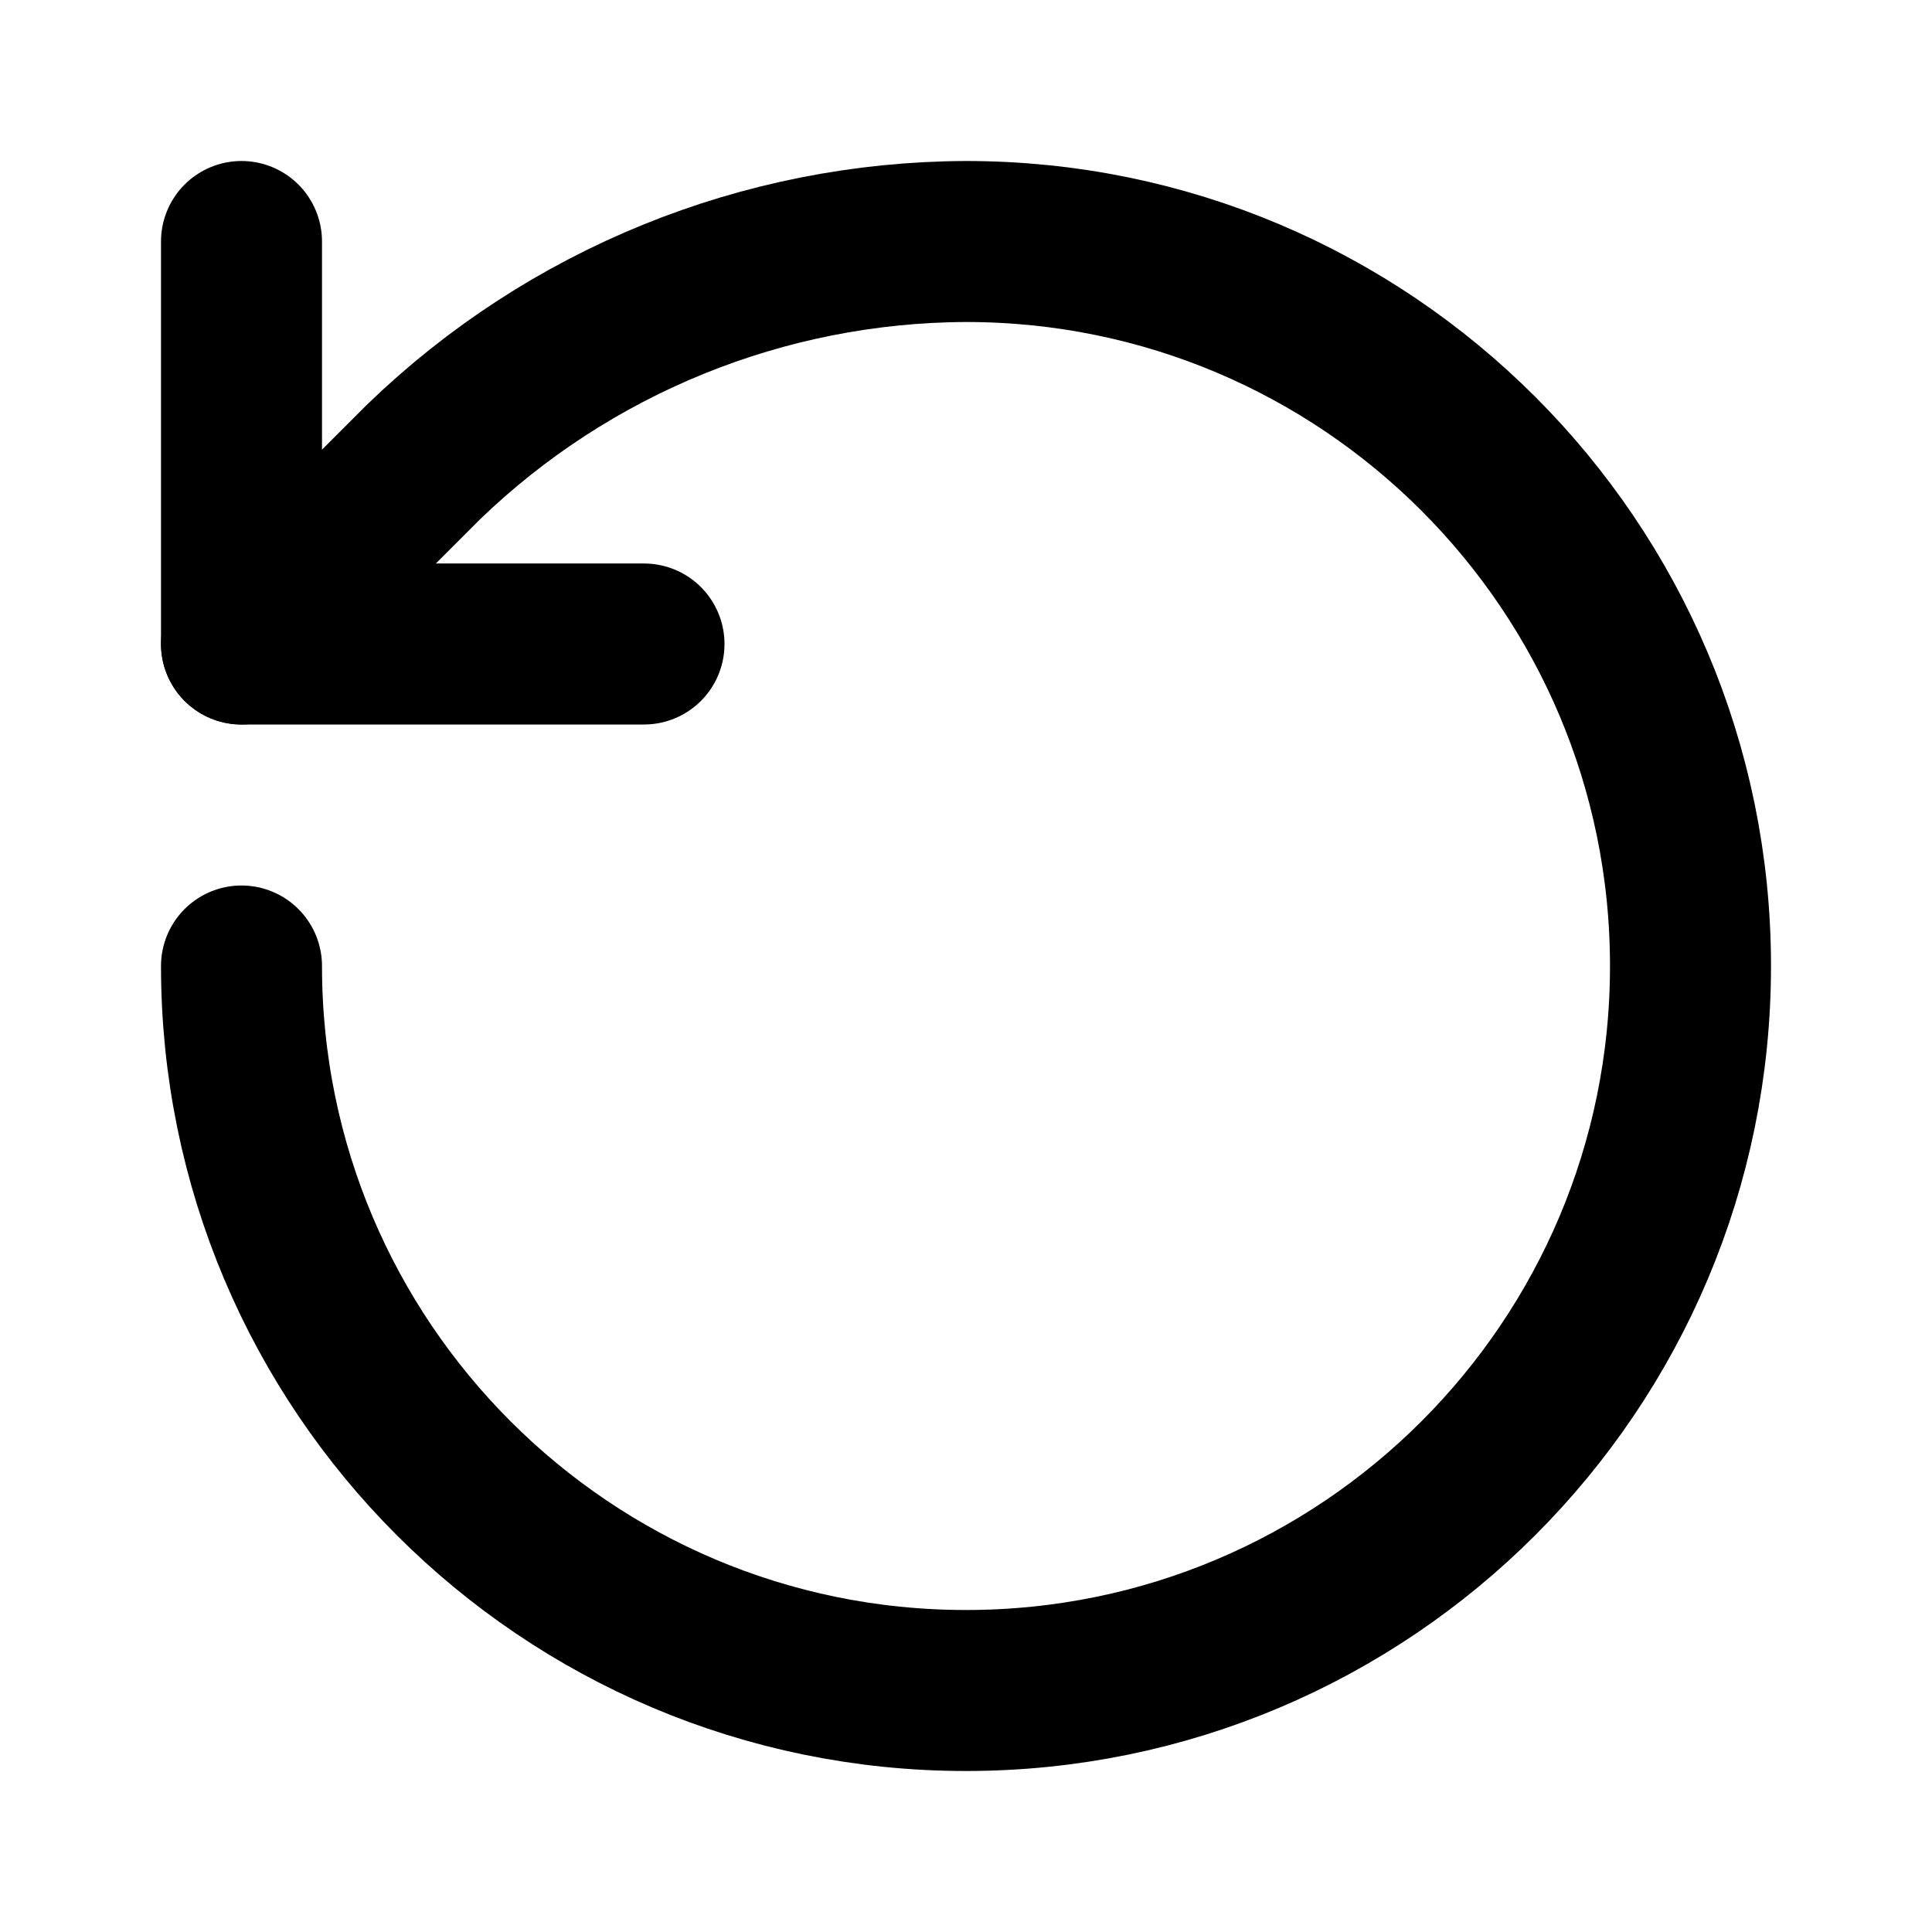
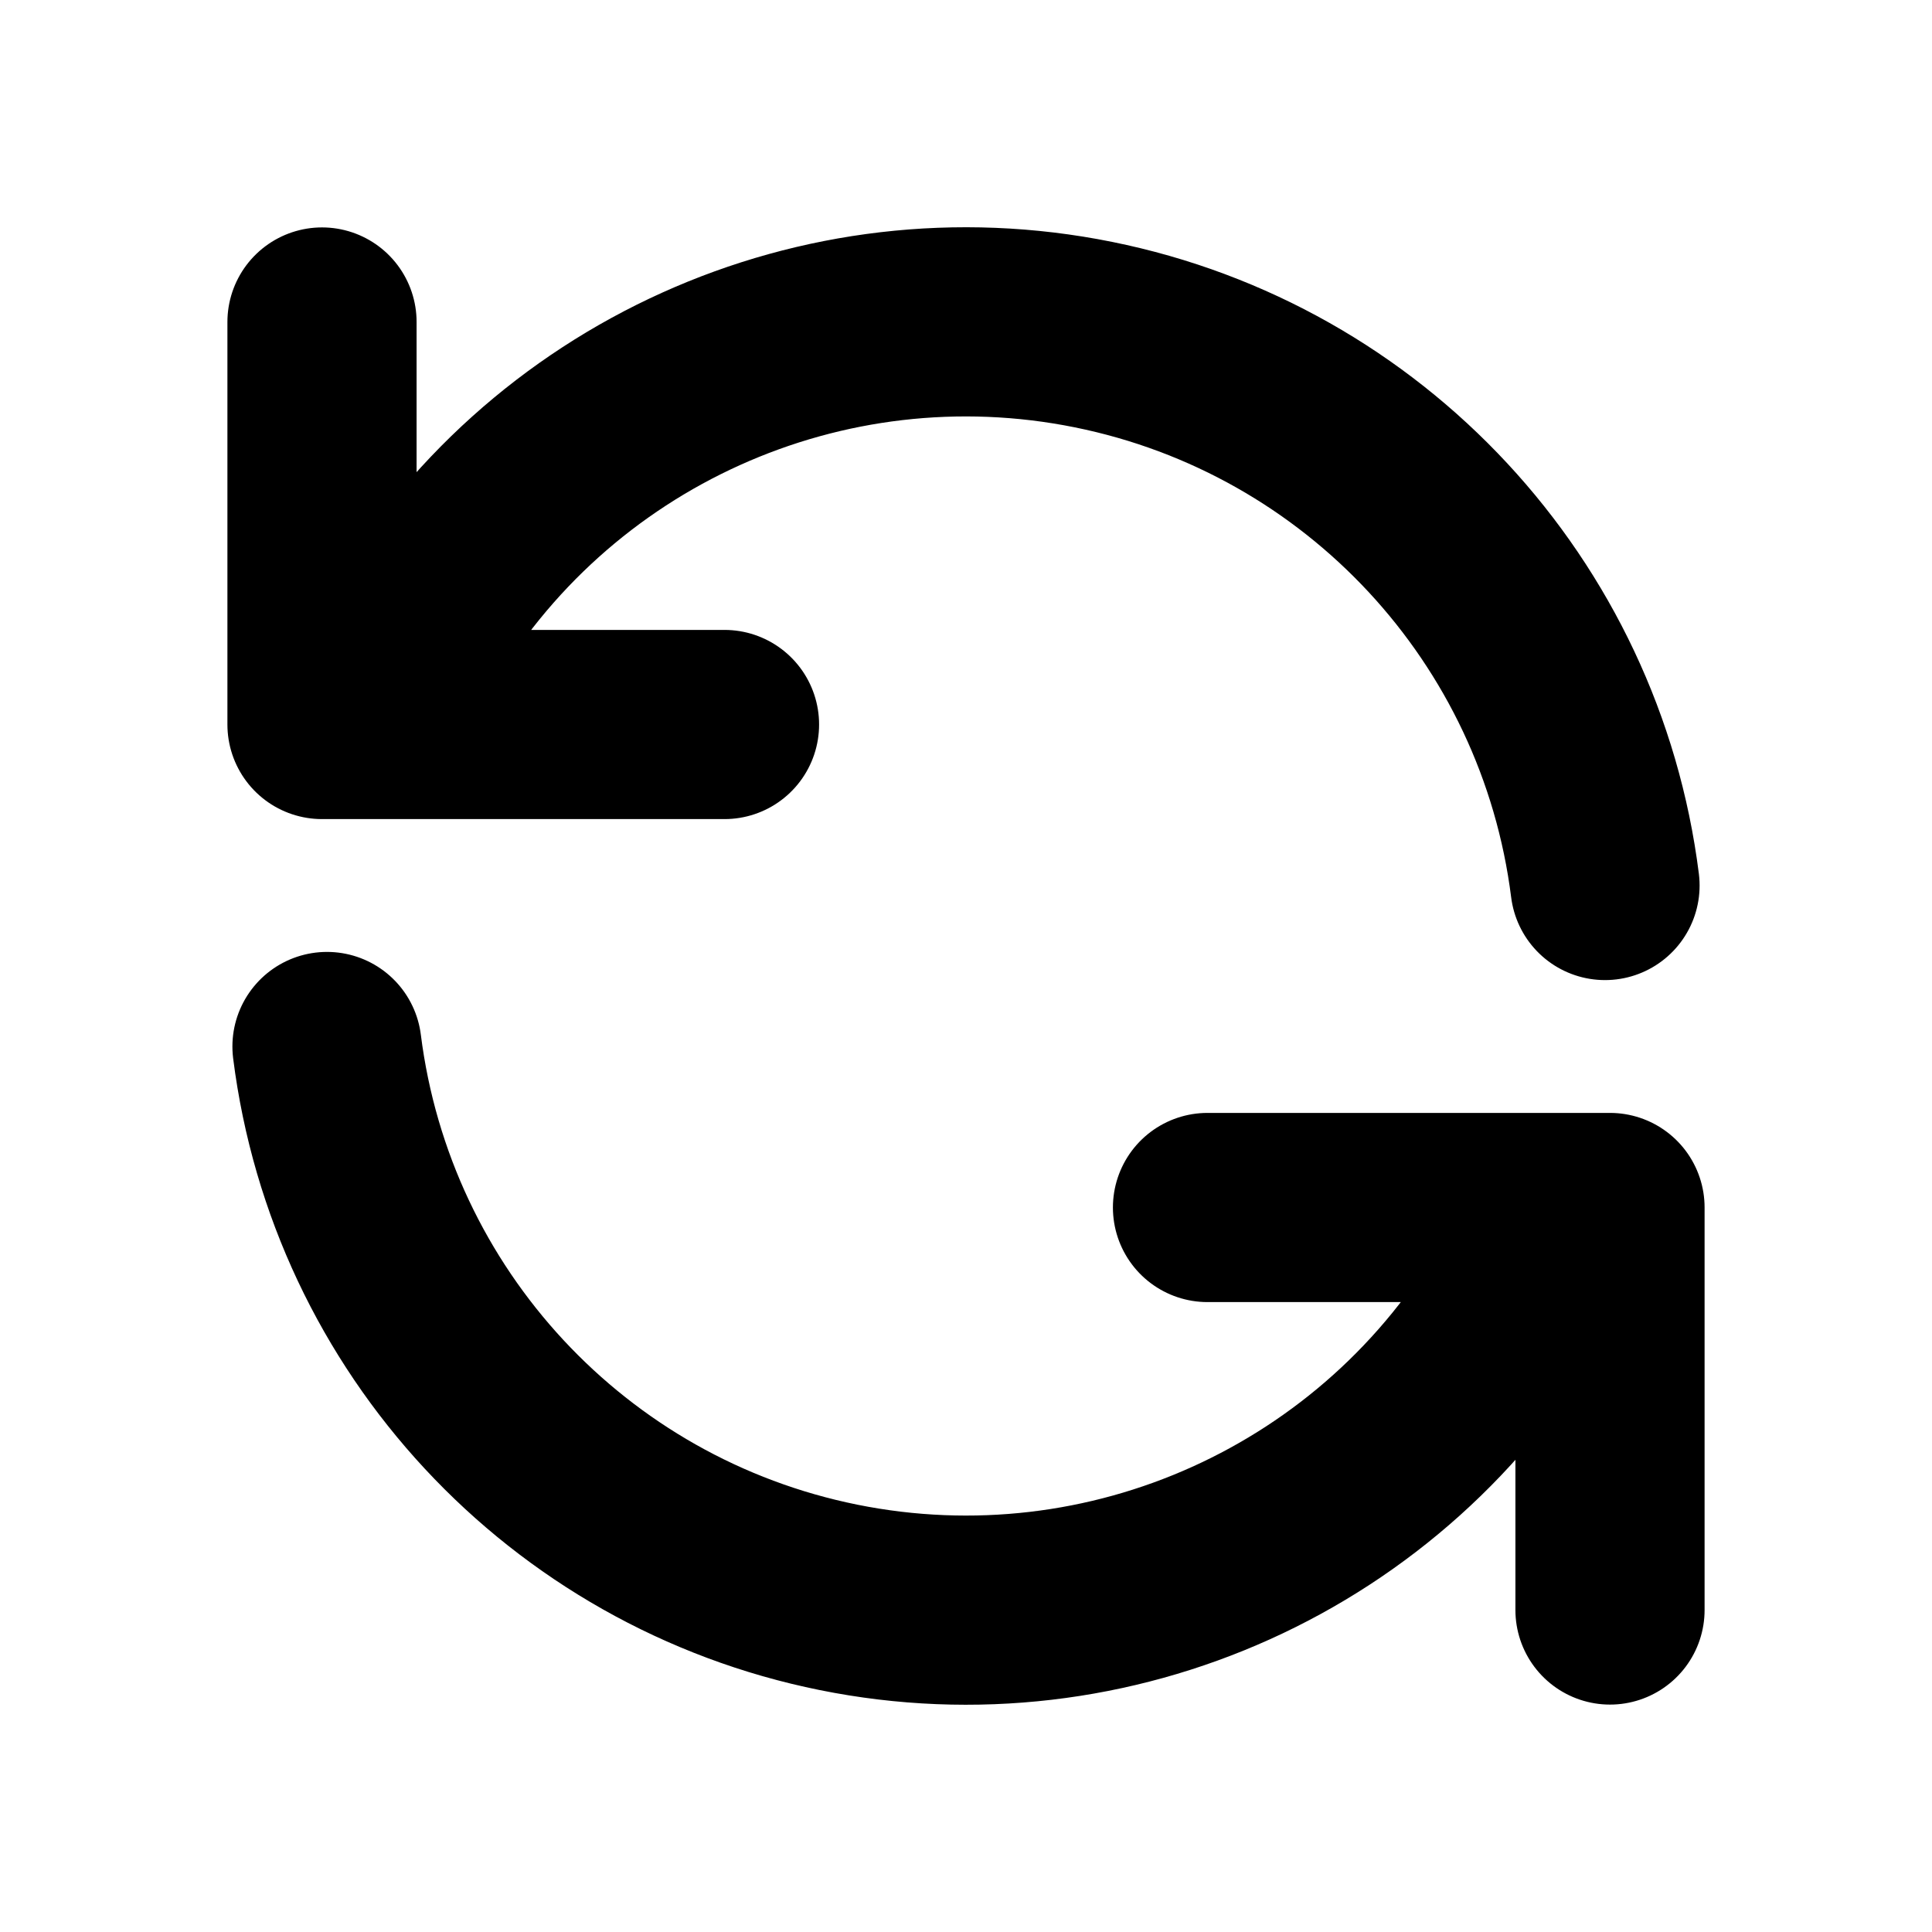
- <svg xmlns="http://www.w3.org/2000/svg" width="24" height="24" viewBox="0 0 24 24" fill="none" stroke="currentColor" stroke-width="2" stroke-linecap="round" stroke-linejoin="round">
-   <path d="M3 12a9 9 0 1 0 9-9 9.75 9.75 0 0 0-6.74 2.74L3 8" />
-   <path d="M3 3v5h5" />
+ <svg xmlns="http://www.w3.org/2000/svg" width="24" height="24" fill="none" viewBox="0 0 24 24">
+   <path stroke="currentColor" stroke-linecap="round" stroke-linejoin="round" stroke-width="2.35" d="M20 20v-5h-5M4 4v5h5m10.938 2A8.001 8.001 0 0 0 5.07 8m-1.008 5a8.001 8.001 0 0 0 14.868 3" />
</svg>
